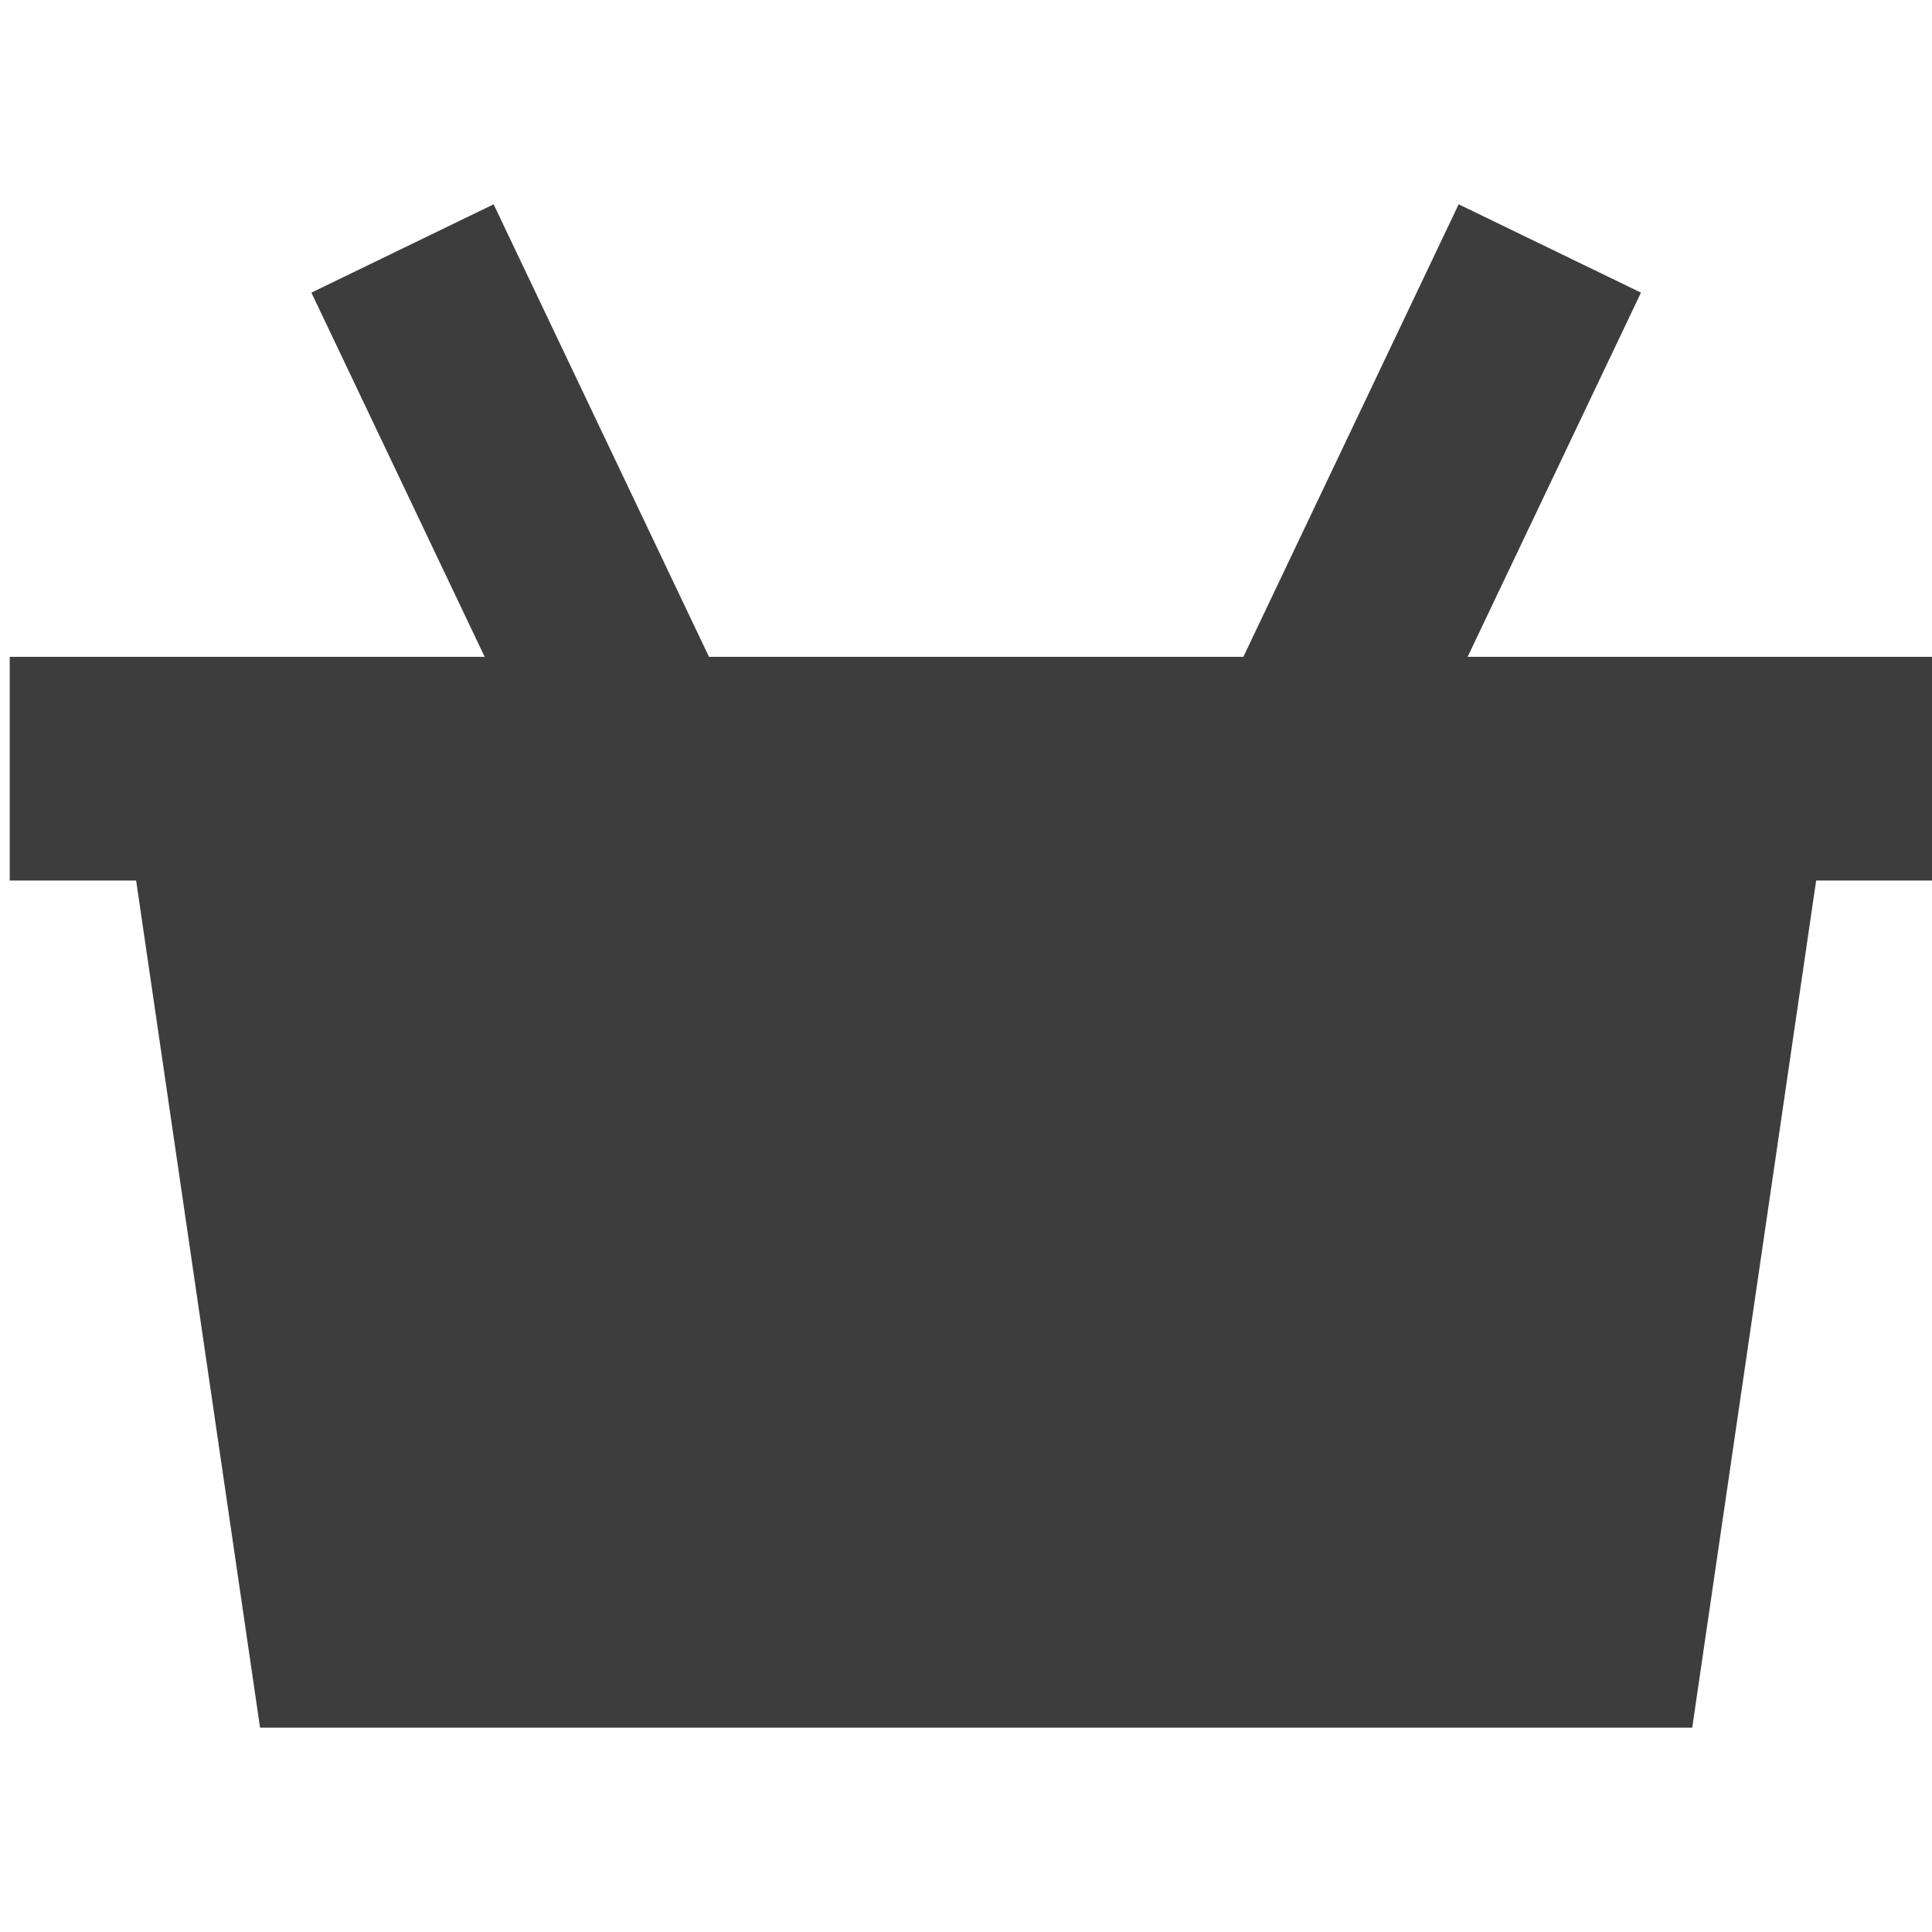
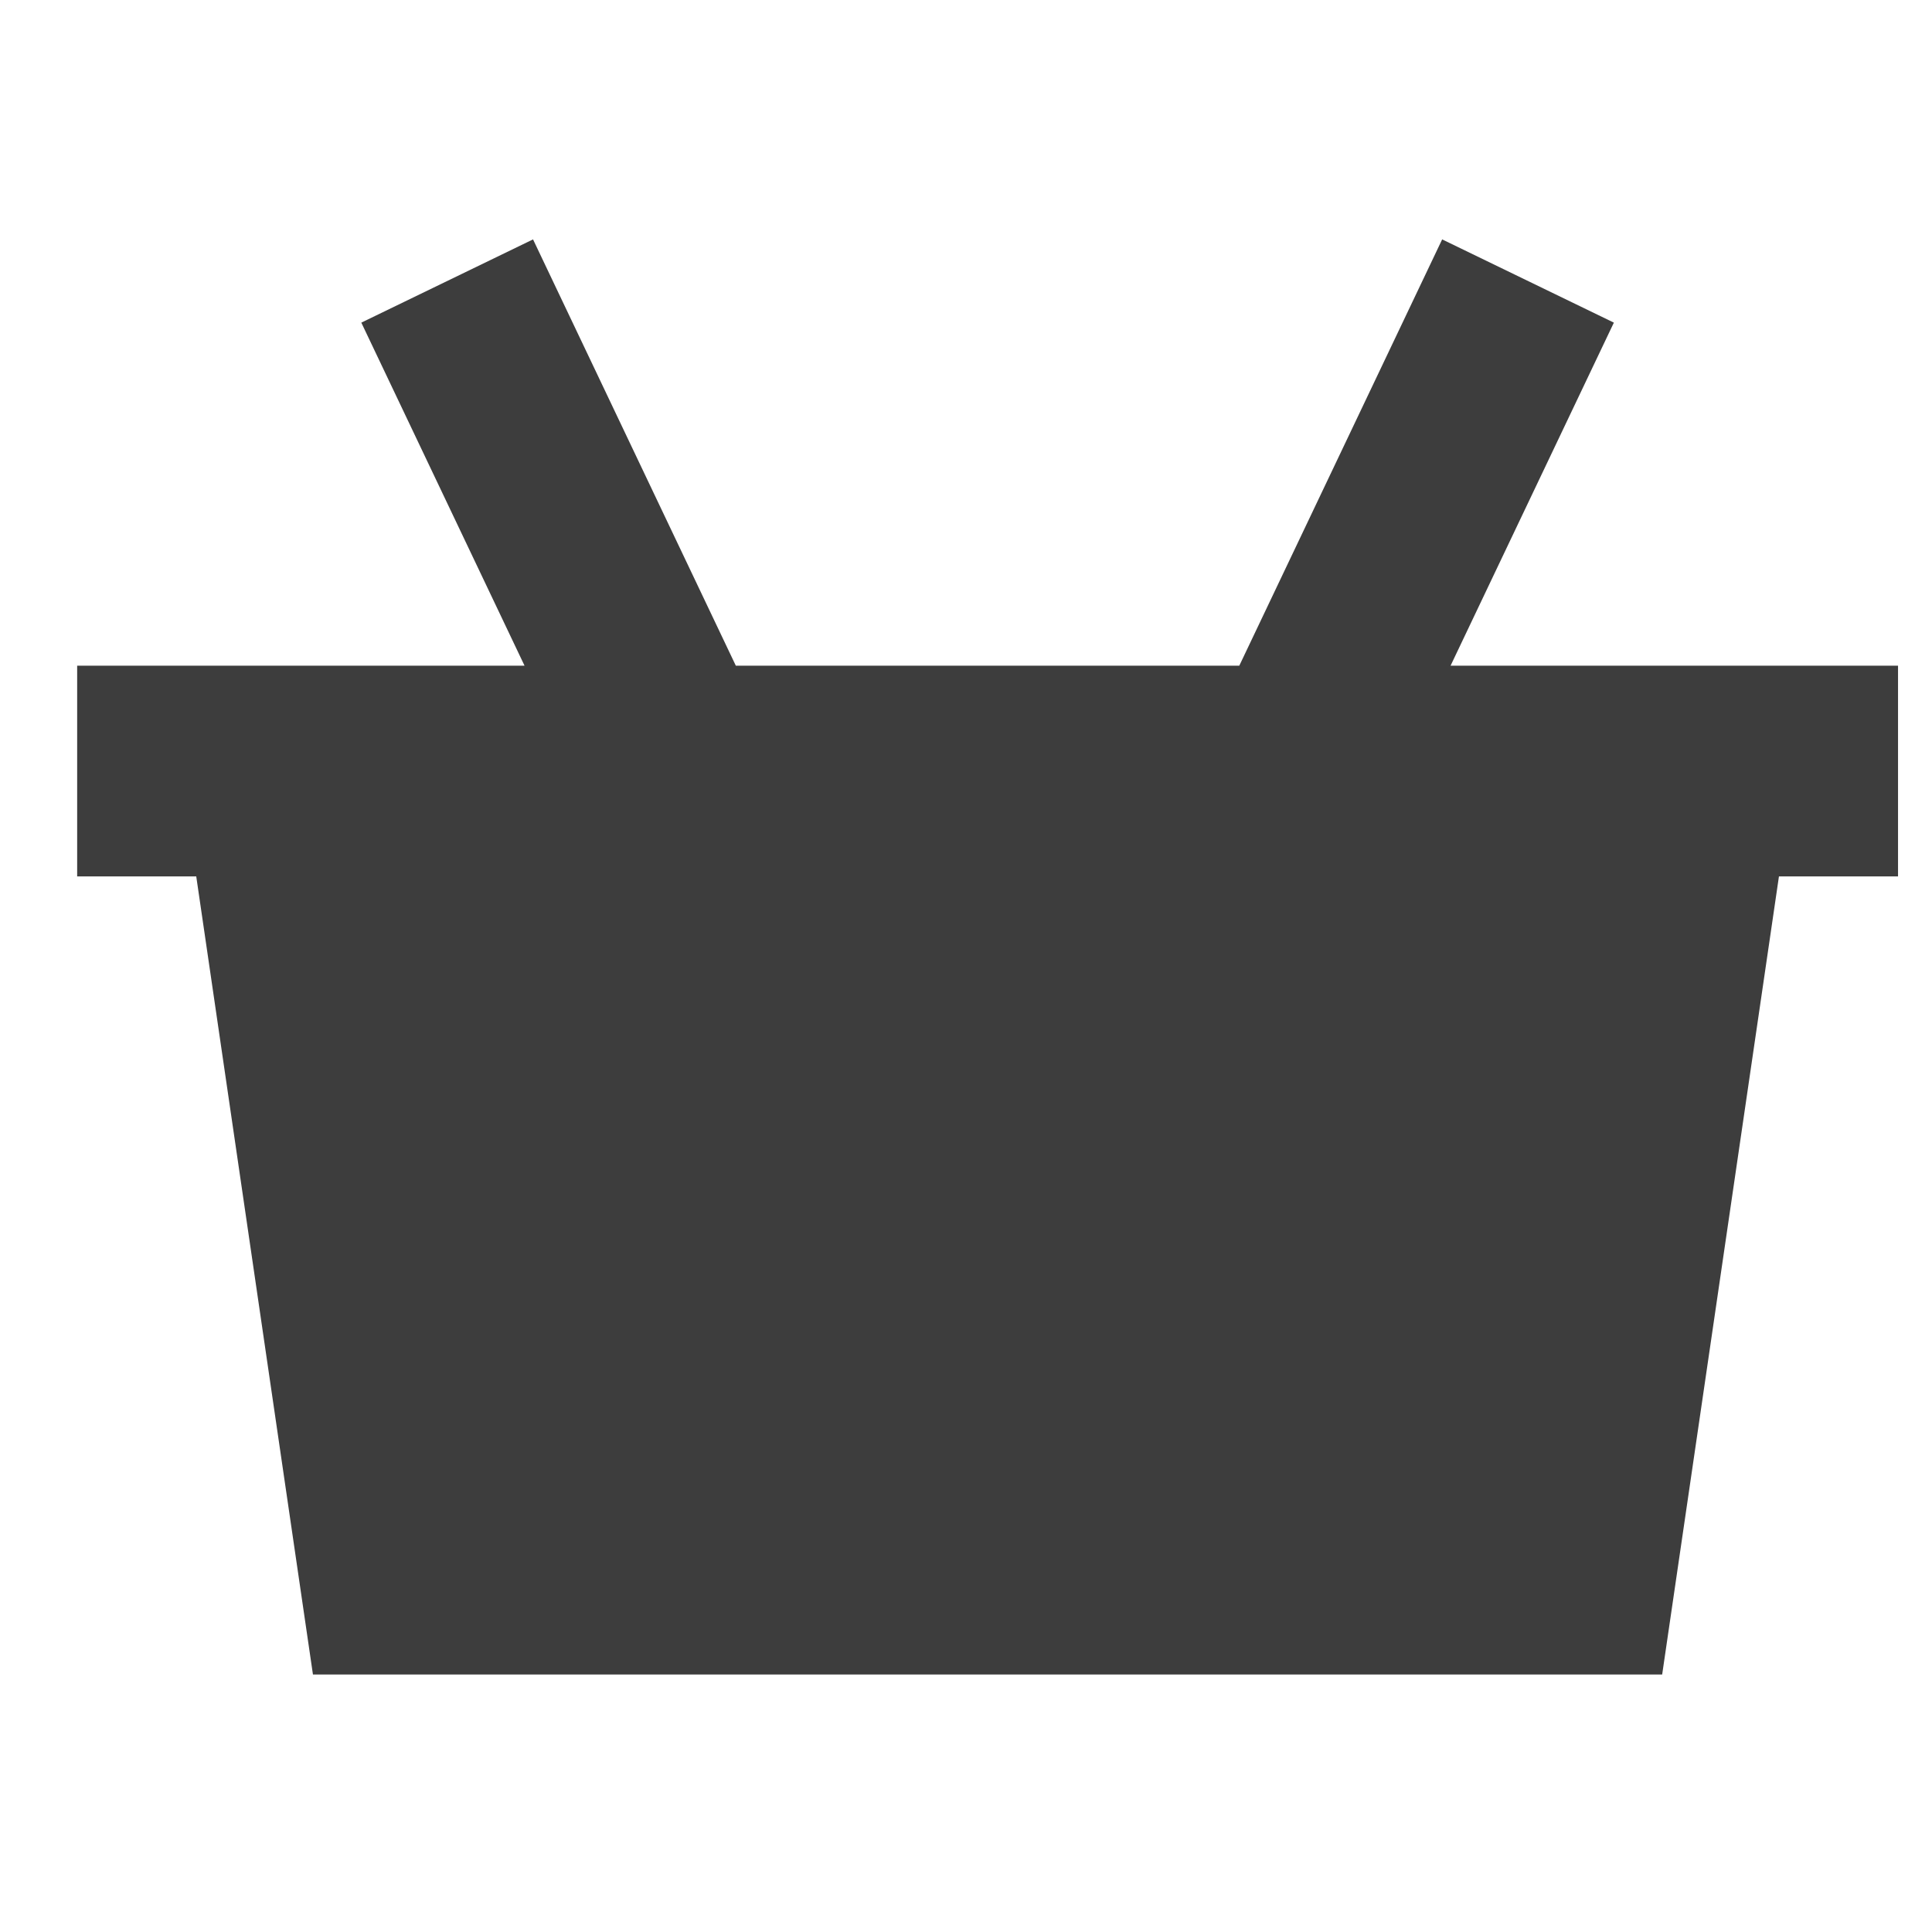
- <svg xmlns="http://www.w3.org/2000/svg" width="28px" height="28px" viewBox="0 0 28 28" version="1.1">
+ <svg xmlns="http://www.w3.org/2000/svg" width="25px" height="25px" viewBox="0 0 25 25" version="1.1">
  <defs />
  <g id="Page-1" stroke="none" stroke-width="1" fill="none" fill-rule="evenodd">
-     <g id="basket" transform="translate(0, 3)" fill="#3D3D3D">
-       <path d="M21.27,6.519 L23.782,1.241 L21.14,-0.039 L18.02,6.519 L10.275,6.519 L7.154,-0.039 L4.513,1.241 L7.024,6.519 L0.141,6.519 L0.141,9.761 L1.973,9.761 L3.769,22.039 L24.525,22.039 L26.321,9.761 L28.154,9.761 L28.154,6.519 L21.27,6.519 L21.27,6.519 Z" id="Shape" />
+     <g id="basket" transform="translate(0.879445, 3.130792)" fill="#3D3D3D">
+       <path d="M17.891,5.483 L20.004,1.044 L17.782,-0.033 L15.157,5.483 L8.642,5.483 L6.018,-0.033 L3.796,1.044 L5.908,5.483 L0.119,5.483 L0.119,8.21 L1.66,8.21 L3.17,18.537 L20.629,18.537 L22.14,8.21 L23.681,8.21 L23.681,5.483 L17.891,5.483 L17.891,5.483 Z" id="Shape" />
    </g>
  </g>
</svg>
